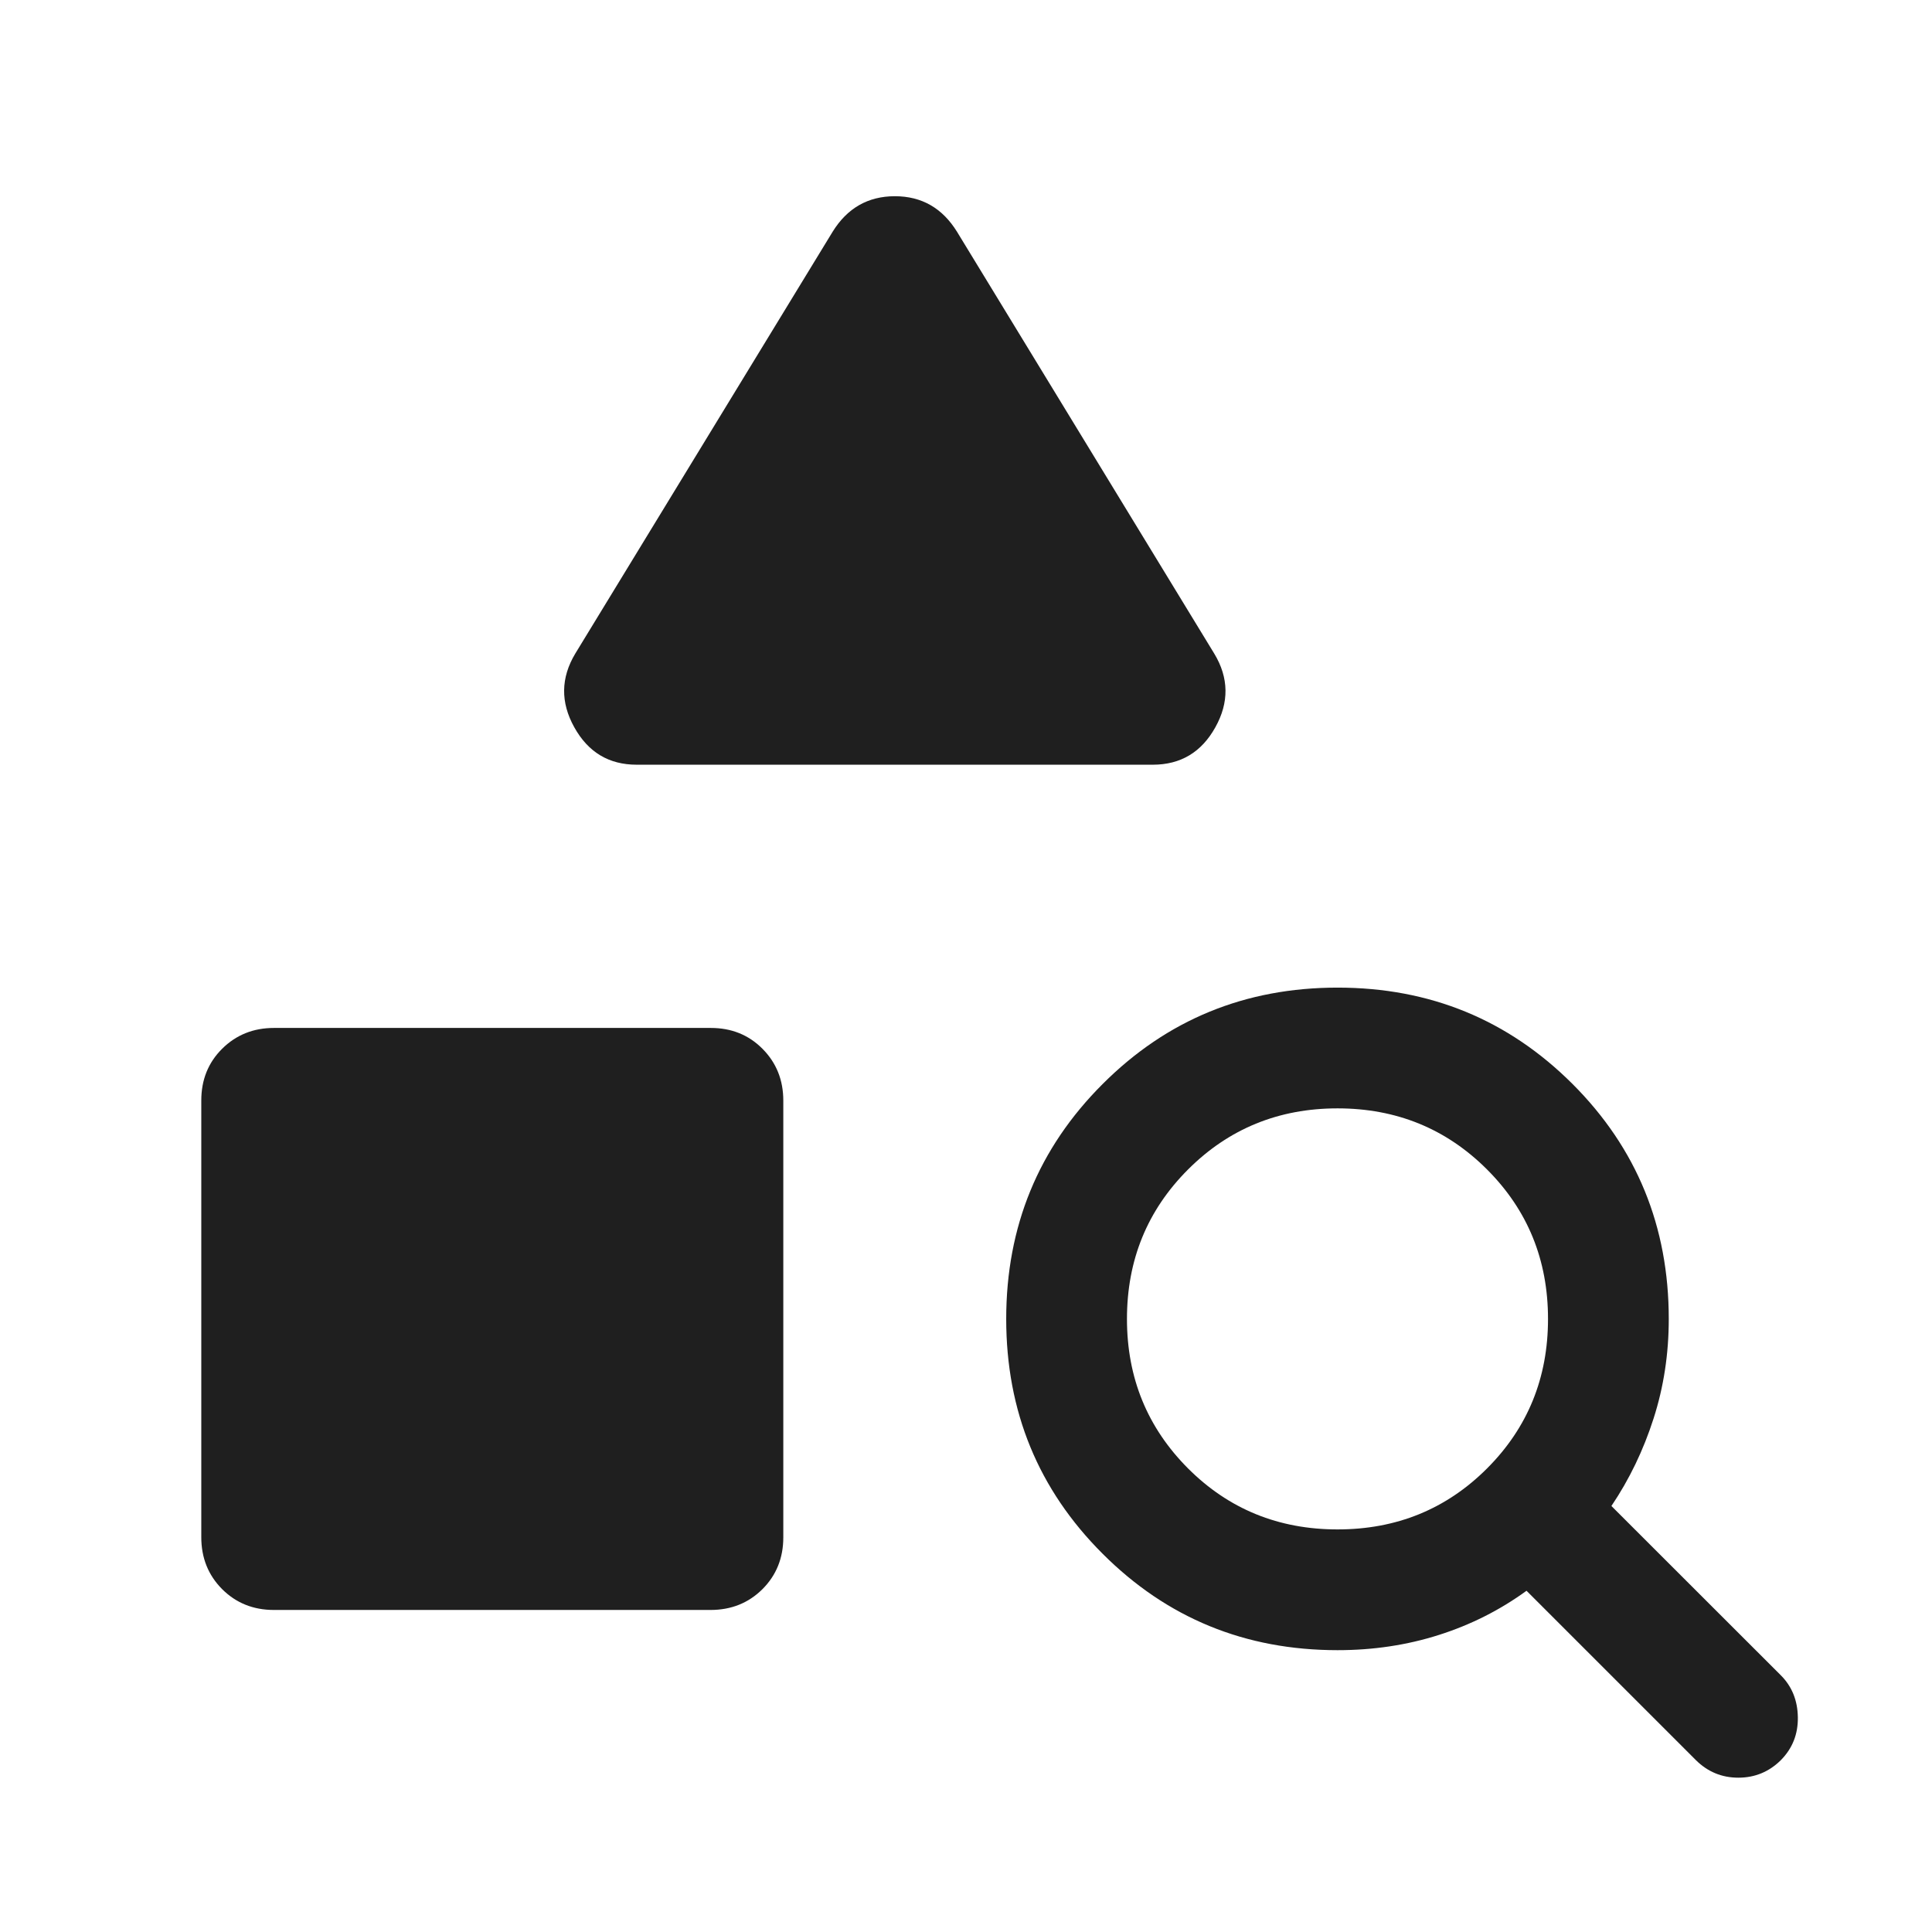
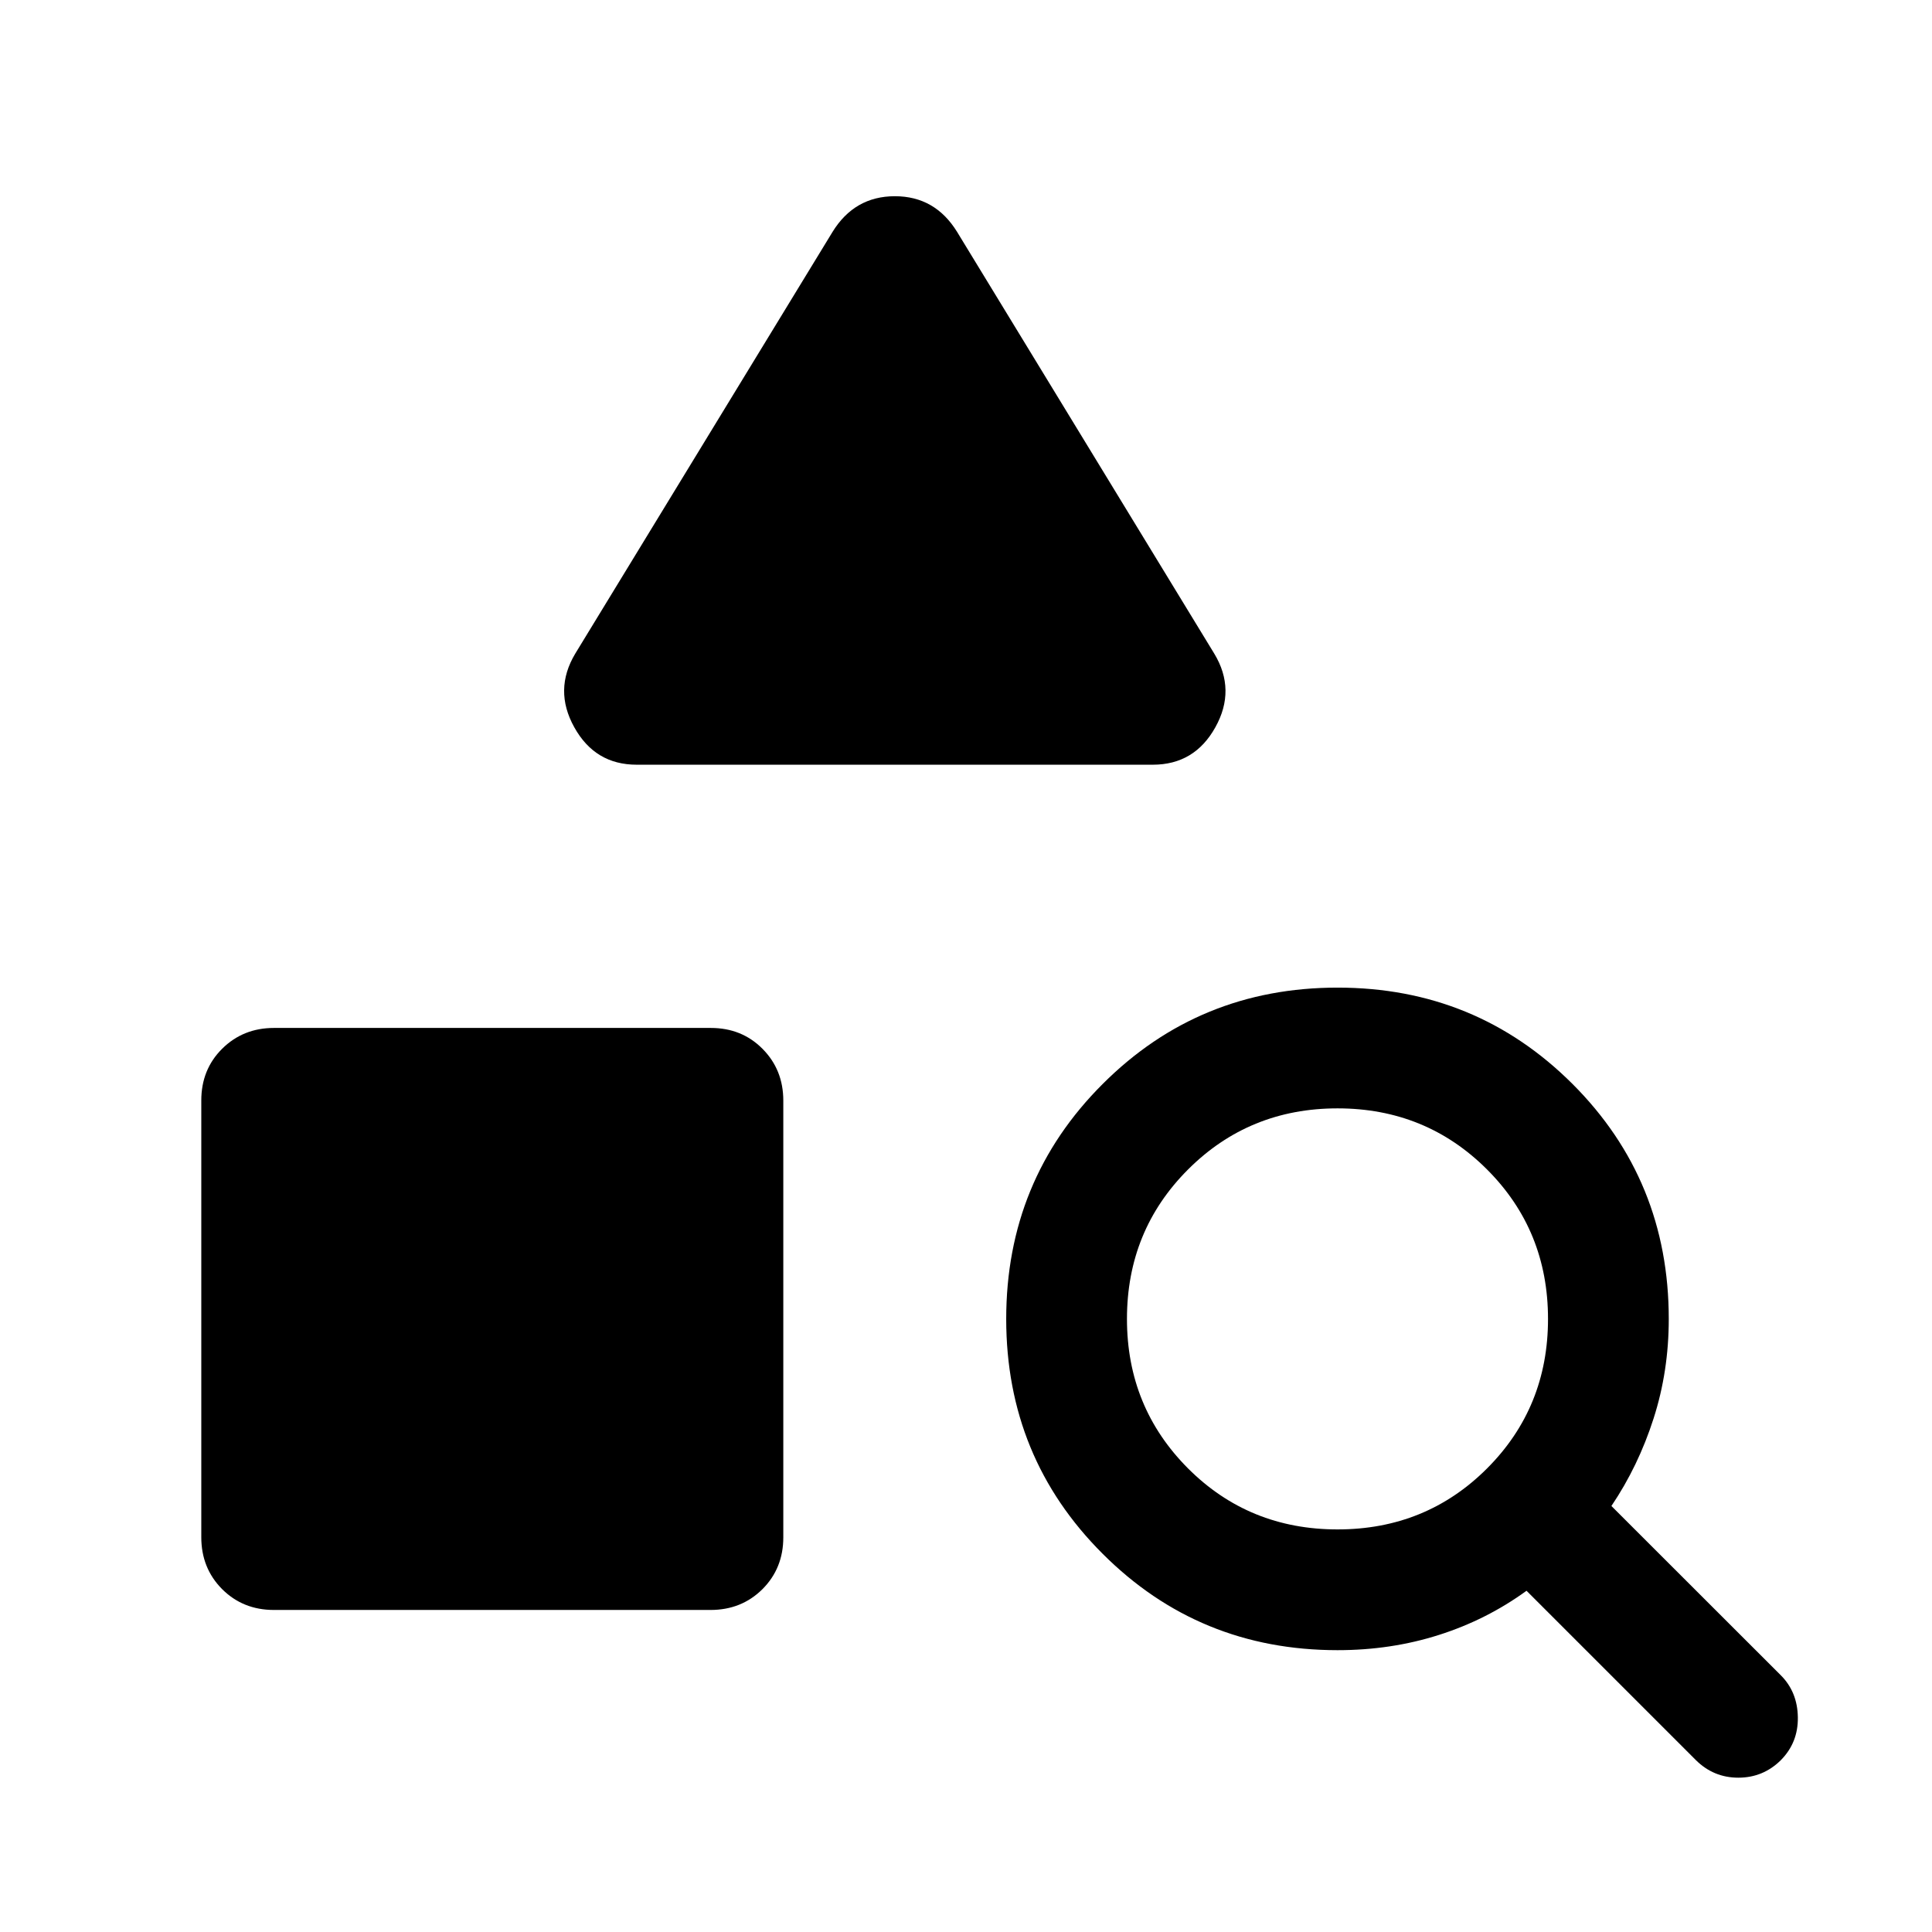
<svg xmlns="http://www.w3.org/2000/svg" width="16" height="16" viewBox="0 0 16 16" fill="none">
-   <path d="M2.268 13.333C2.097 13.333 1.954 13.275 1.839 13.16C1.724 13.044 1.667 12.901 1.667 12.73V9.114C1.667 8.943 1.724 8.8 1.84 8.685C1.956 8.57 2.099 8.513 2.269 8.513H5.886C6.057 8.513 6.2 8.57 6.315 8.686C6.43 8.802 6.487 8.945 6.487 9.115V12.732C6.487 12.903 6.429 13.046 6.314 13.161C6.198 13.276 6.055 13.333 5.884 13.333H2.268ZM9.547 6.333H5.273C5.043 6.333 4.871 6.23 4.756 6.023C4.641 5.817 4.644 5.613 4.764 5.413L6.895 1.92C7.016 1.724 7.188 1.625 7.411 1.625C7.634 1.625 7.805 1.724 7.926 1.92L10.056 5.413C10.177 5.613 10.18 5.817 10.065 6.023C9.95 6.23 9.777 6.333 9.547 6.333ZM14.045 14.577L12.642 13.174C12.422 13.334 12.18 13.456 11.916 13.54C11.652 13.624 11.373 13.666 11.077 13.666C10.312 13.666 9.664 13.4 9.132 12.868C8.599 12.336 8.333 11.688 8.333 10.923C8.333 10.158 8.599 9.509 9.132 8.977C9.664 8.445 10.312 8.179 11.077 8.179C11.842 8.179 12.49 8.445 13.023 8.977C13.555 9.509 13.82 10.158 13.82 10.923C13.82 11.212 13.778 11.487 13.694 11.748C13.61 12.01 13.494 12.251 13.345 12.472L14.748 13.874C14.84 13.966 14.887 14.082 14.889 14.222C14.891 14.362 14.844 14.48 14.748 14.577C14.651 14.673 14.534 14.722 14.396 14.722C14.259 14.722 14.142 14.673 14.045 14.577ZM11.077 12.666C11.565 12.666 11.978 12.498 12.315 12.161C12.652 11.824 12.82 11.411 12.82 10.923C12.82 10.435 12.652 10.022 12.315 9.685C11.978 9.348 11.565 9.179 11.077 9.179C10.589 9.179 10.176 9.348 9.839 9.685C9.502 10.022 9.333 10.434 9.333 10.923C9.333 11.411 9.502 11.823 9.839 12.161C10.176 12.498 10.589 12.666 11.077 12.666Z" fill="#1F1F1F" />
+   <path d="M2.268 13.333C2.097 13.333 1.954 13.275 1.839 13.16C1.724 13.044 1.667 12.901 1.667 12.73V9.114C1.667 8.943 1.724 8.8 1.84 8.685C1.956 8.57 2.099 8.513 2.269 8.513H5.886C6.057 8.513 6.2 8.57 6.315 8.686C6.43 8.802 6.487 8.945 6.487 9.115V12.732C6.487 12.903 6.429 13.046 6.314 13.161C6.198 13.276 6.055 13.333 5.884 13.333H2.268ZM9.547 6.333H5.273C5.043 6.333 4.871 6.23 4.756 6.023C4.641 5.817 4.644 5.613 4.764 5.413L6.895 1.92C7.016 1.724 7.188 1.625 7.411 1.625C7.634 1.625 7.805 1.724 7.926 1.92L10.056 5.413C10.177 5.613 10.18 5.817 10.065 6.023C9.95 6.23 9.777 6.333 9.547 6.333ZM14.045 14.577L12.642 13.174C12.422 13.334 12.18 13.456 11.916 13.54C11.652 13.624 11.373 13.666 11.077 13.666C10.312 13.666 9.664 13.4 9.132 12.868C8.599 12.336 8.333 11.688 8.333 10.923C8.333 10.158 8.599 9.509 9.132 8.977C9.664 8.445 10.312 8.179 11.077 8.179C11.842 8.179 12.49 8.445 13.023 8.977C13.555 9.509 13.82 10.158 13.82 10.923C13.82 11.212 13.778 11.487 13.694 11.748C13.61 12.01 13.494 12.251 13.345 12.472L14.748 13.874C14.84 13.966 14.887 14.082 14.889 14.222C14.891 14.362 14.844 14.48 14.748 14.577C14.651 14.673 14.534 14.722 14.396 14.722C14.259 14.722 14.142 14.673 14.045 14.577ZM11.077 12.666C11.565 12.666 11.978 12.498 12.315 12.161C12.652 11.824 12.82 11.411 12.82 10.923C12.82 10.435 12.652 10.022 12.315 9.685C11.978 9.348 11.565 9.179 11.077 9.179C10.589 9.179 10.176 9.348 9.839 9.685C9.502 10.022 9.333 10.434 9.333 10.923C9.333 11.411 9.502 11.823 9.839 12.161C10.176 12.498 10.589 12.666 11.077 12.666Z" fill="currentColor" />
</svg>
